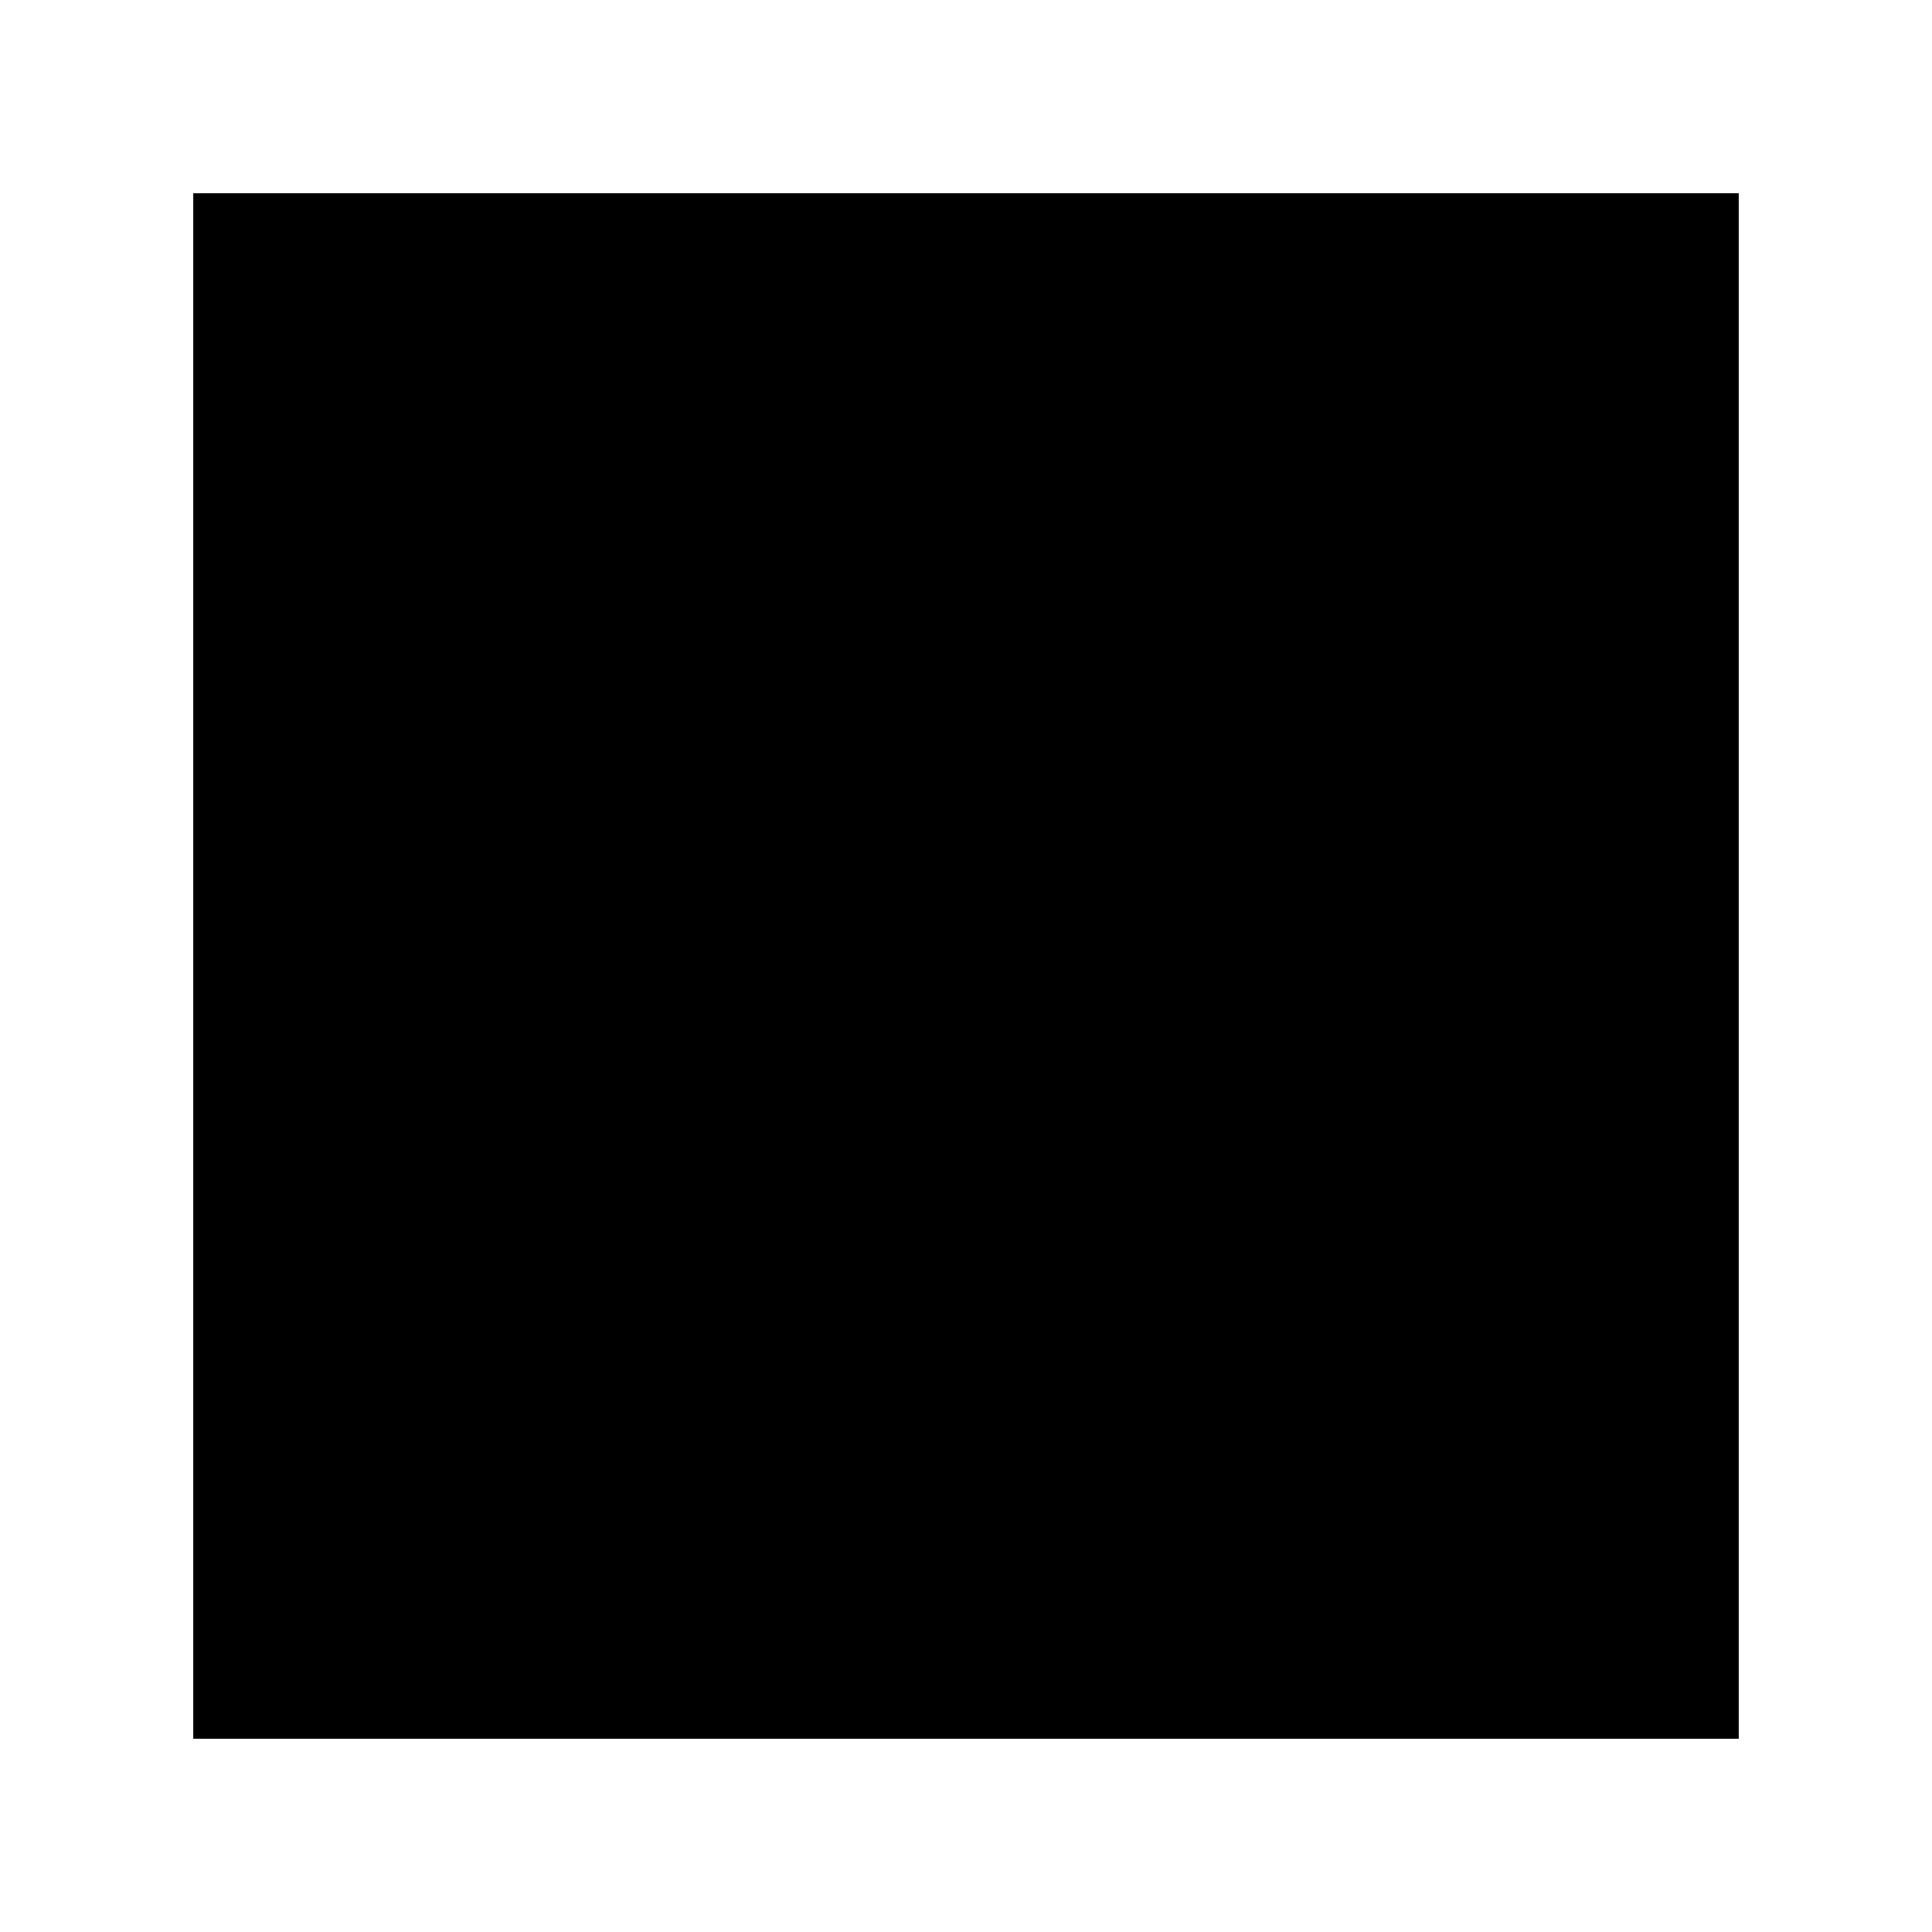
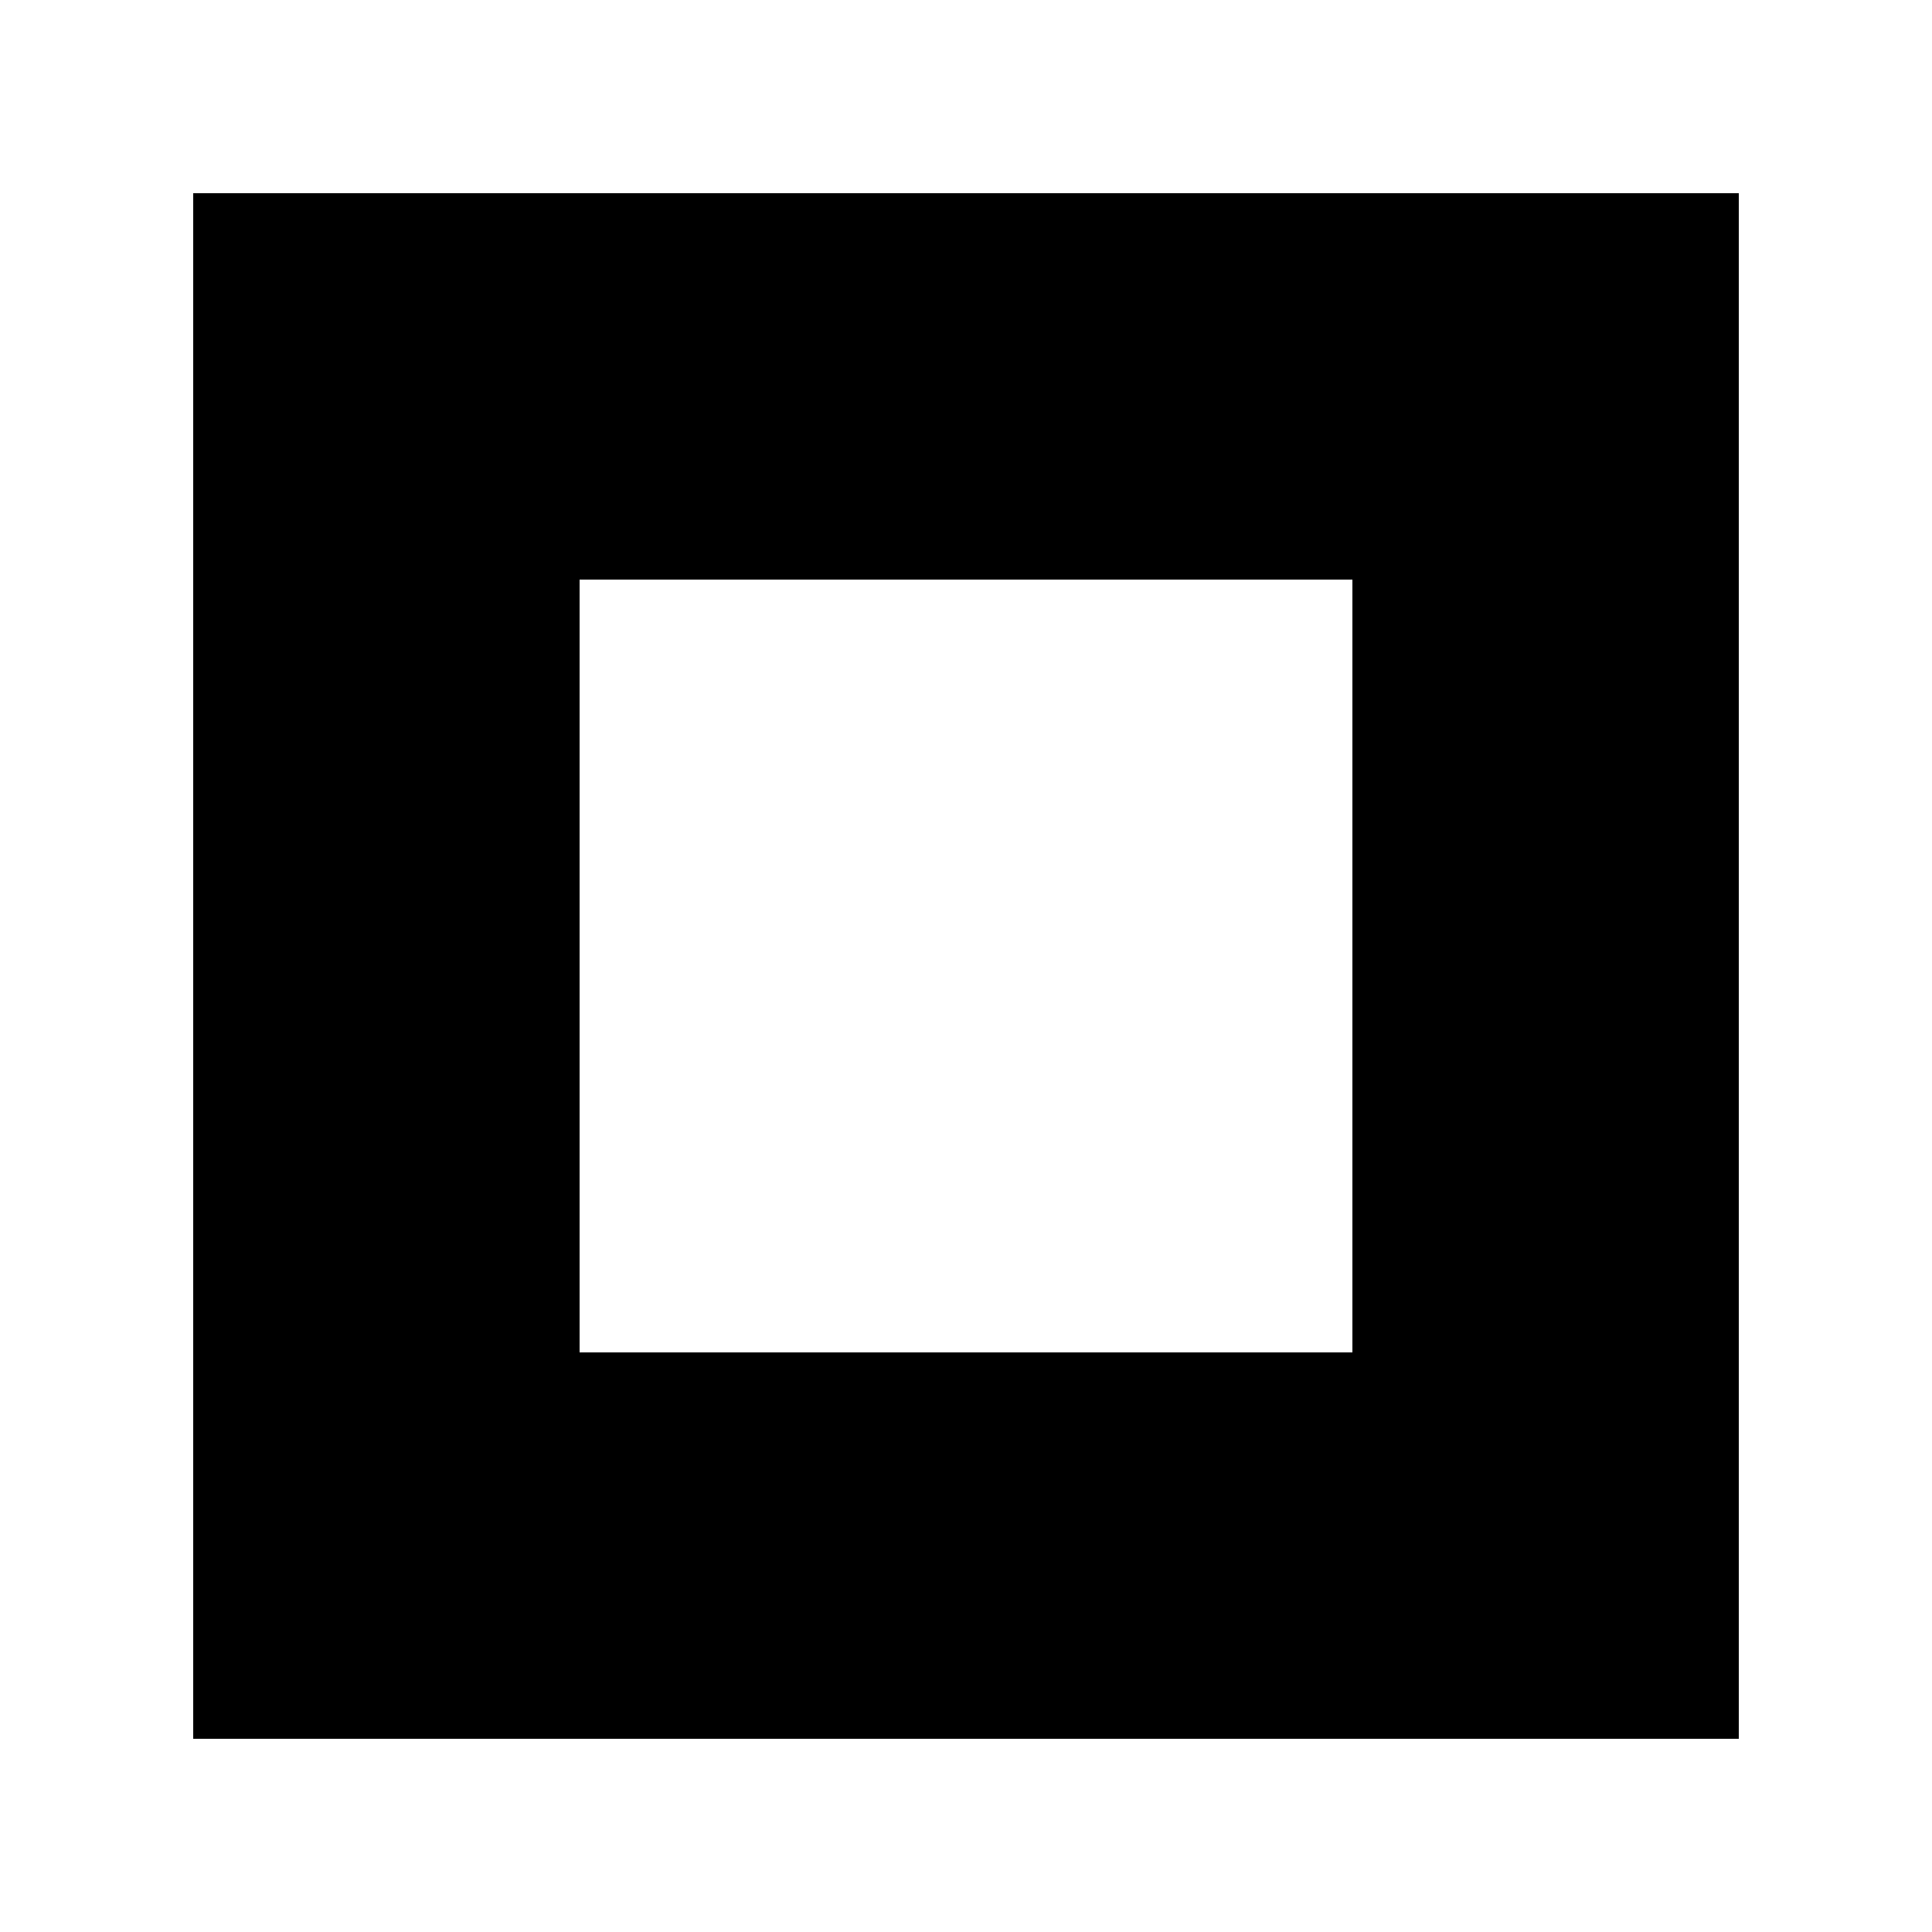
<svg xmlns="http://www.w3.org/2000/svg" width="100" height="100" viewBox="0 0 100 100">
  <defs>
    <clipPath id="er">
-       <path d="M 10 10 L 90 10 L 90 90 L 10 90 Z M 30 30 L 70 30 L 70 70 L 30 70 Z" />
+       <path clip-rule="evenodd" d="M 10 10 L 90 10 L 90 90 L 10 90 Z M 30 30 L 70 30 L 70 70 L 30 70 Z" />
    </clipPath>
  </defs>
-   <rect x="0" y="0" width="100" height="100" fill="black" clip-rule="evenodd" clip-path="url(#er)" />
+   <rect x="0" y="0" width="100" height="100" fill="black" clip-path="url(#er)" />
</svg>
